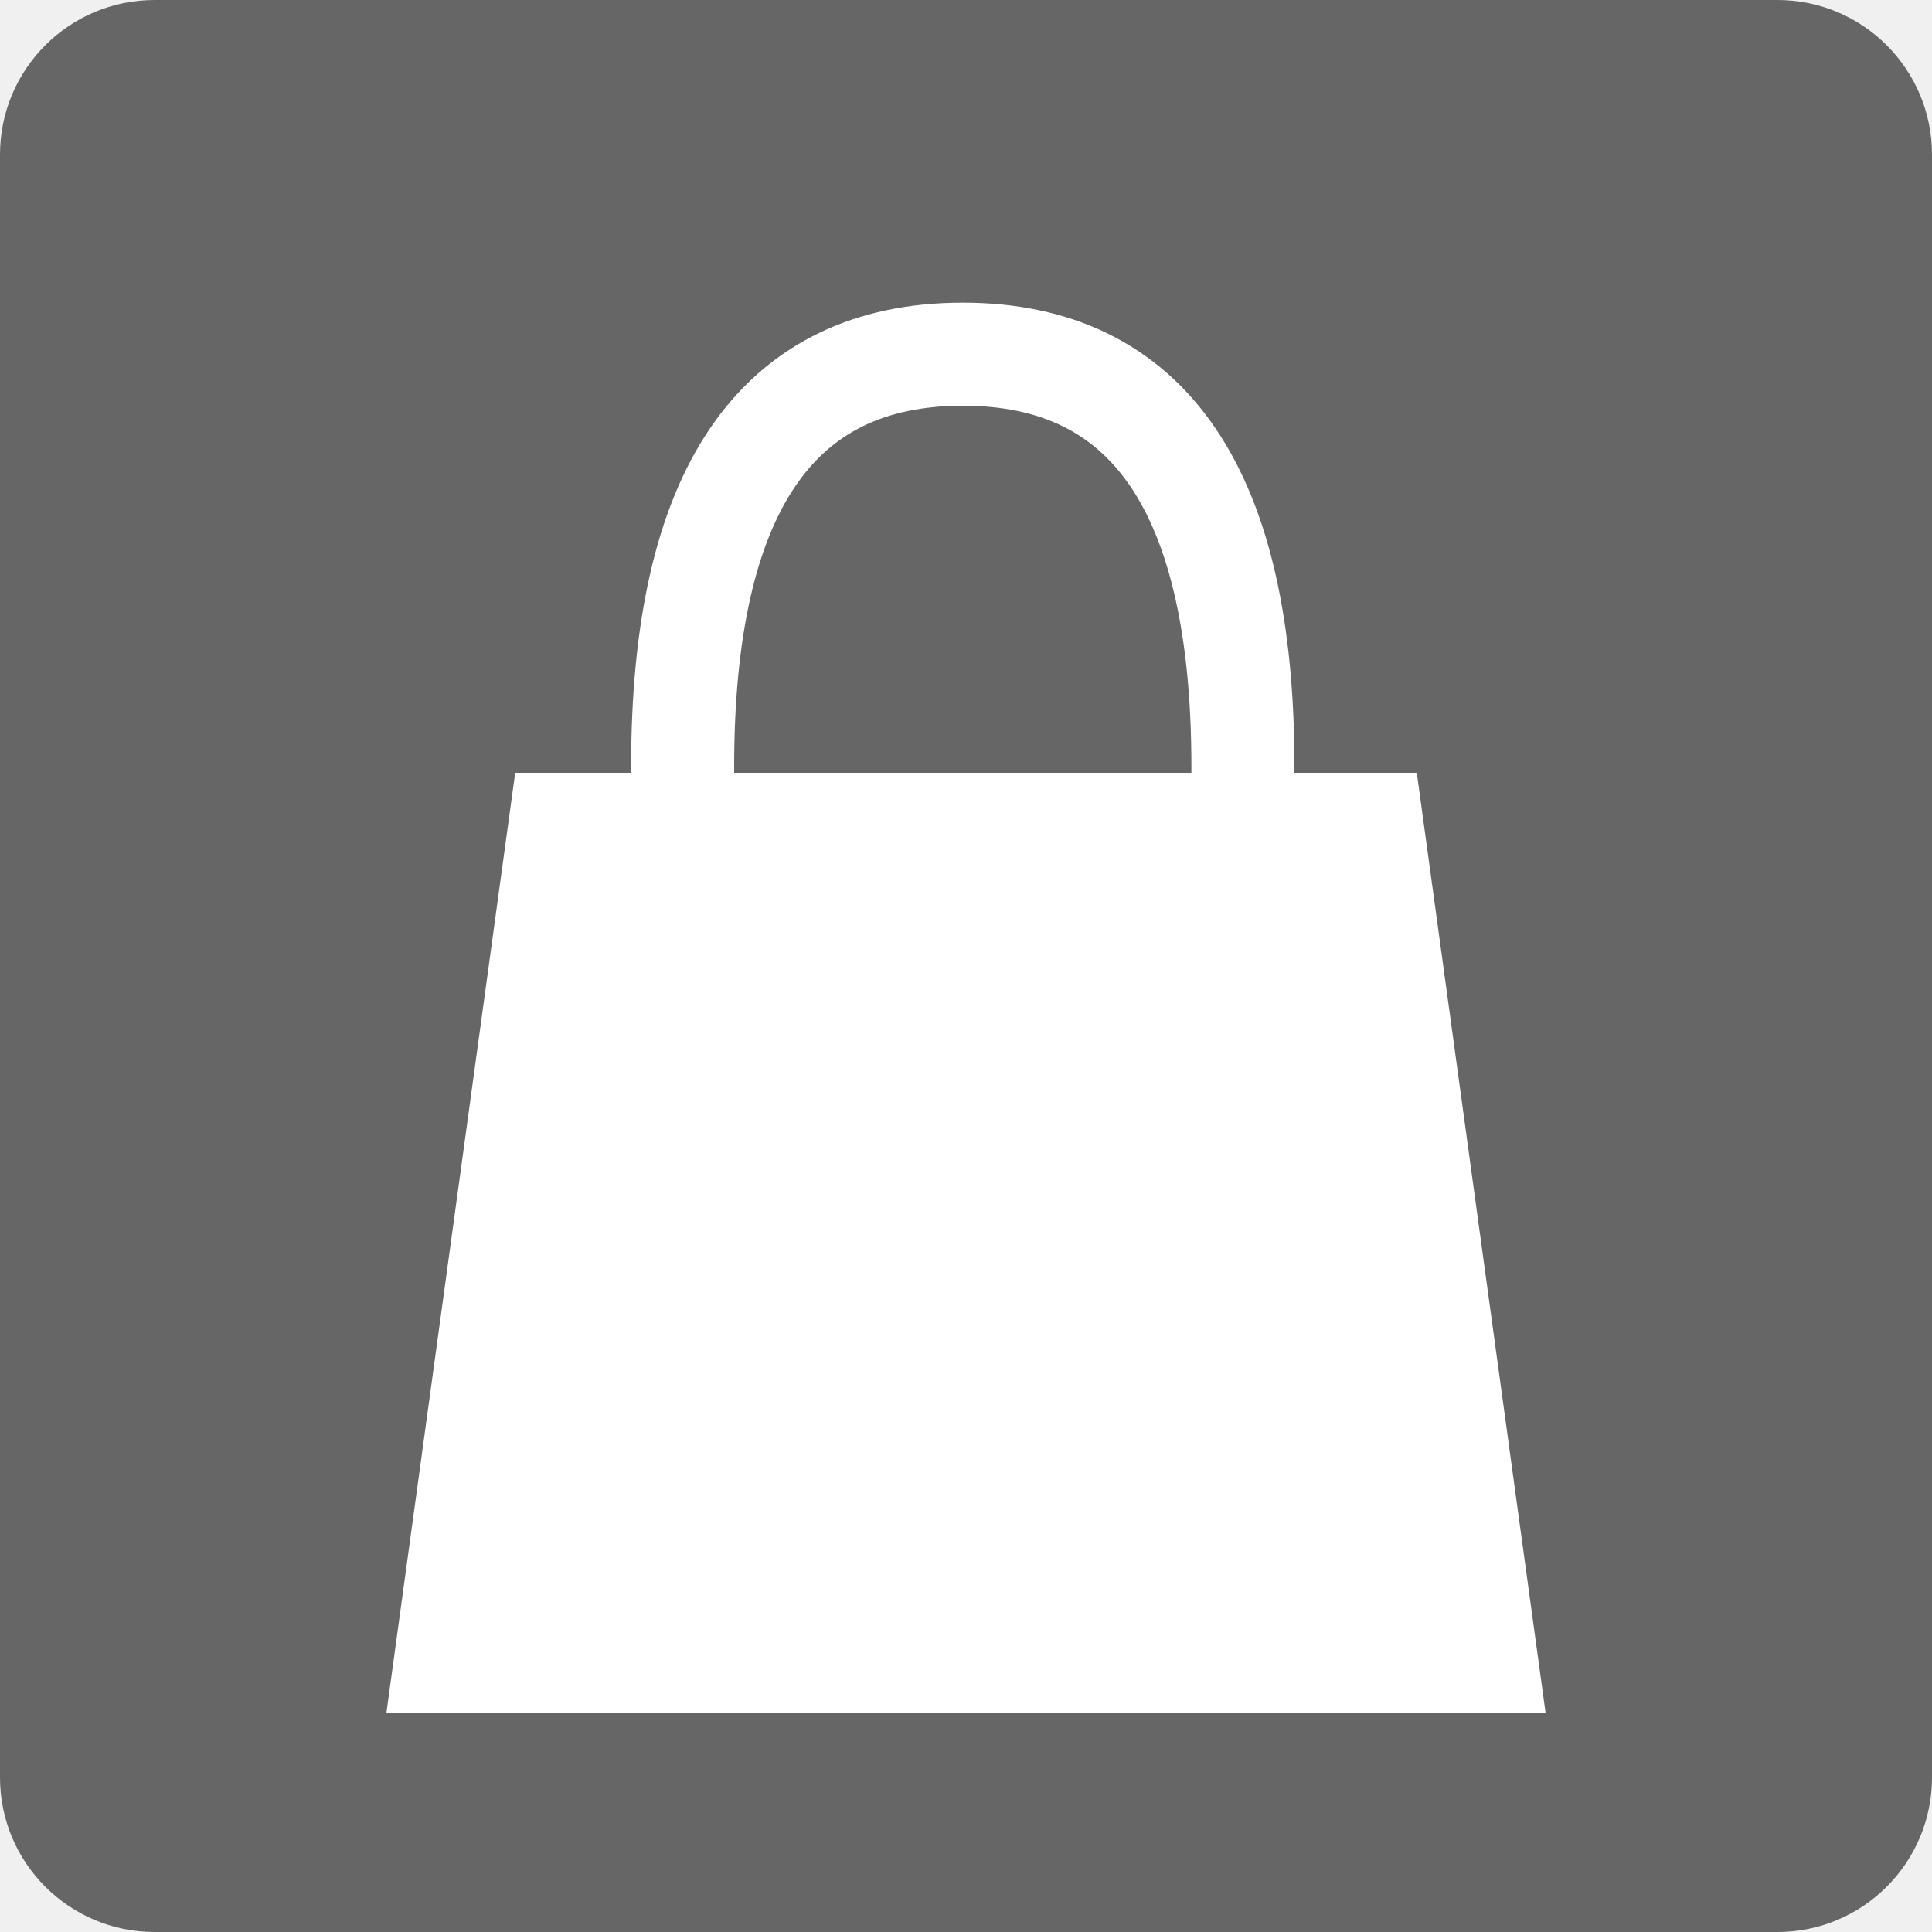
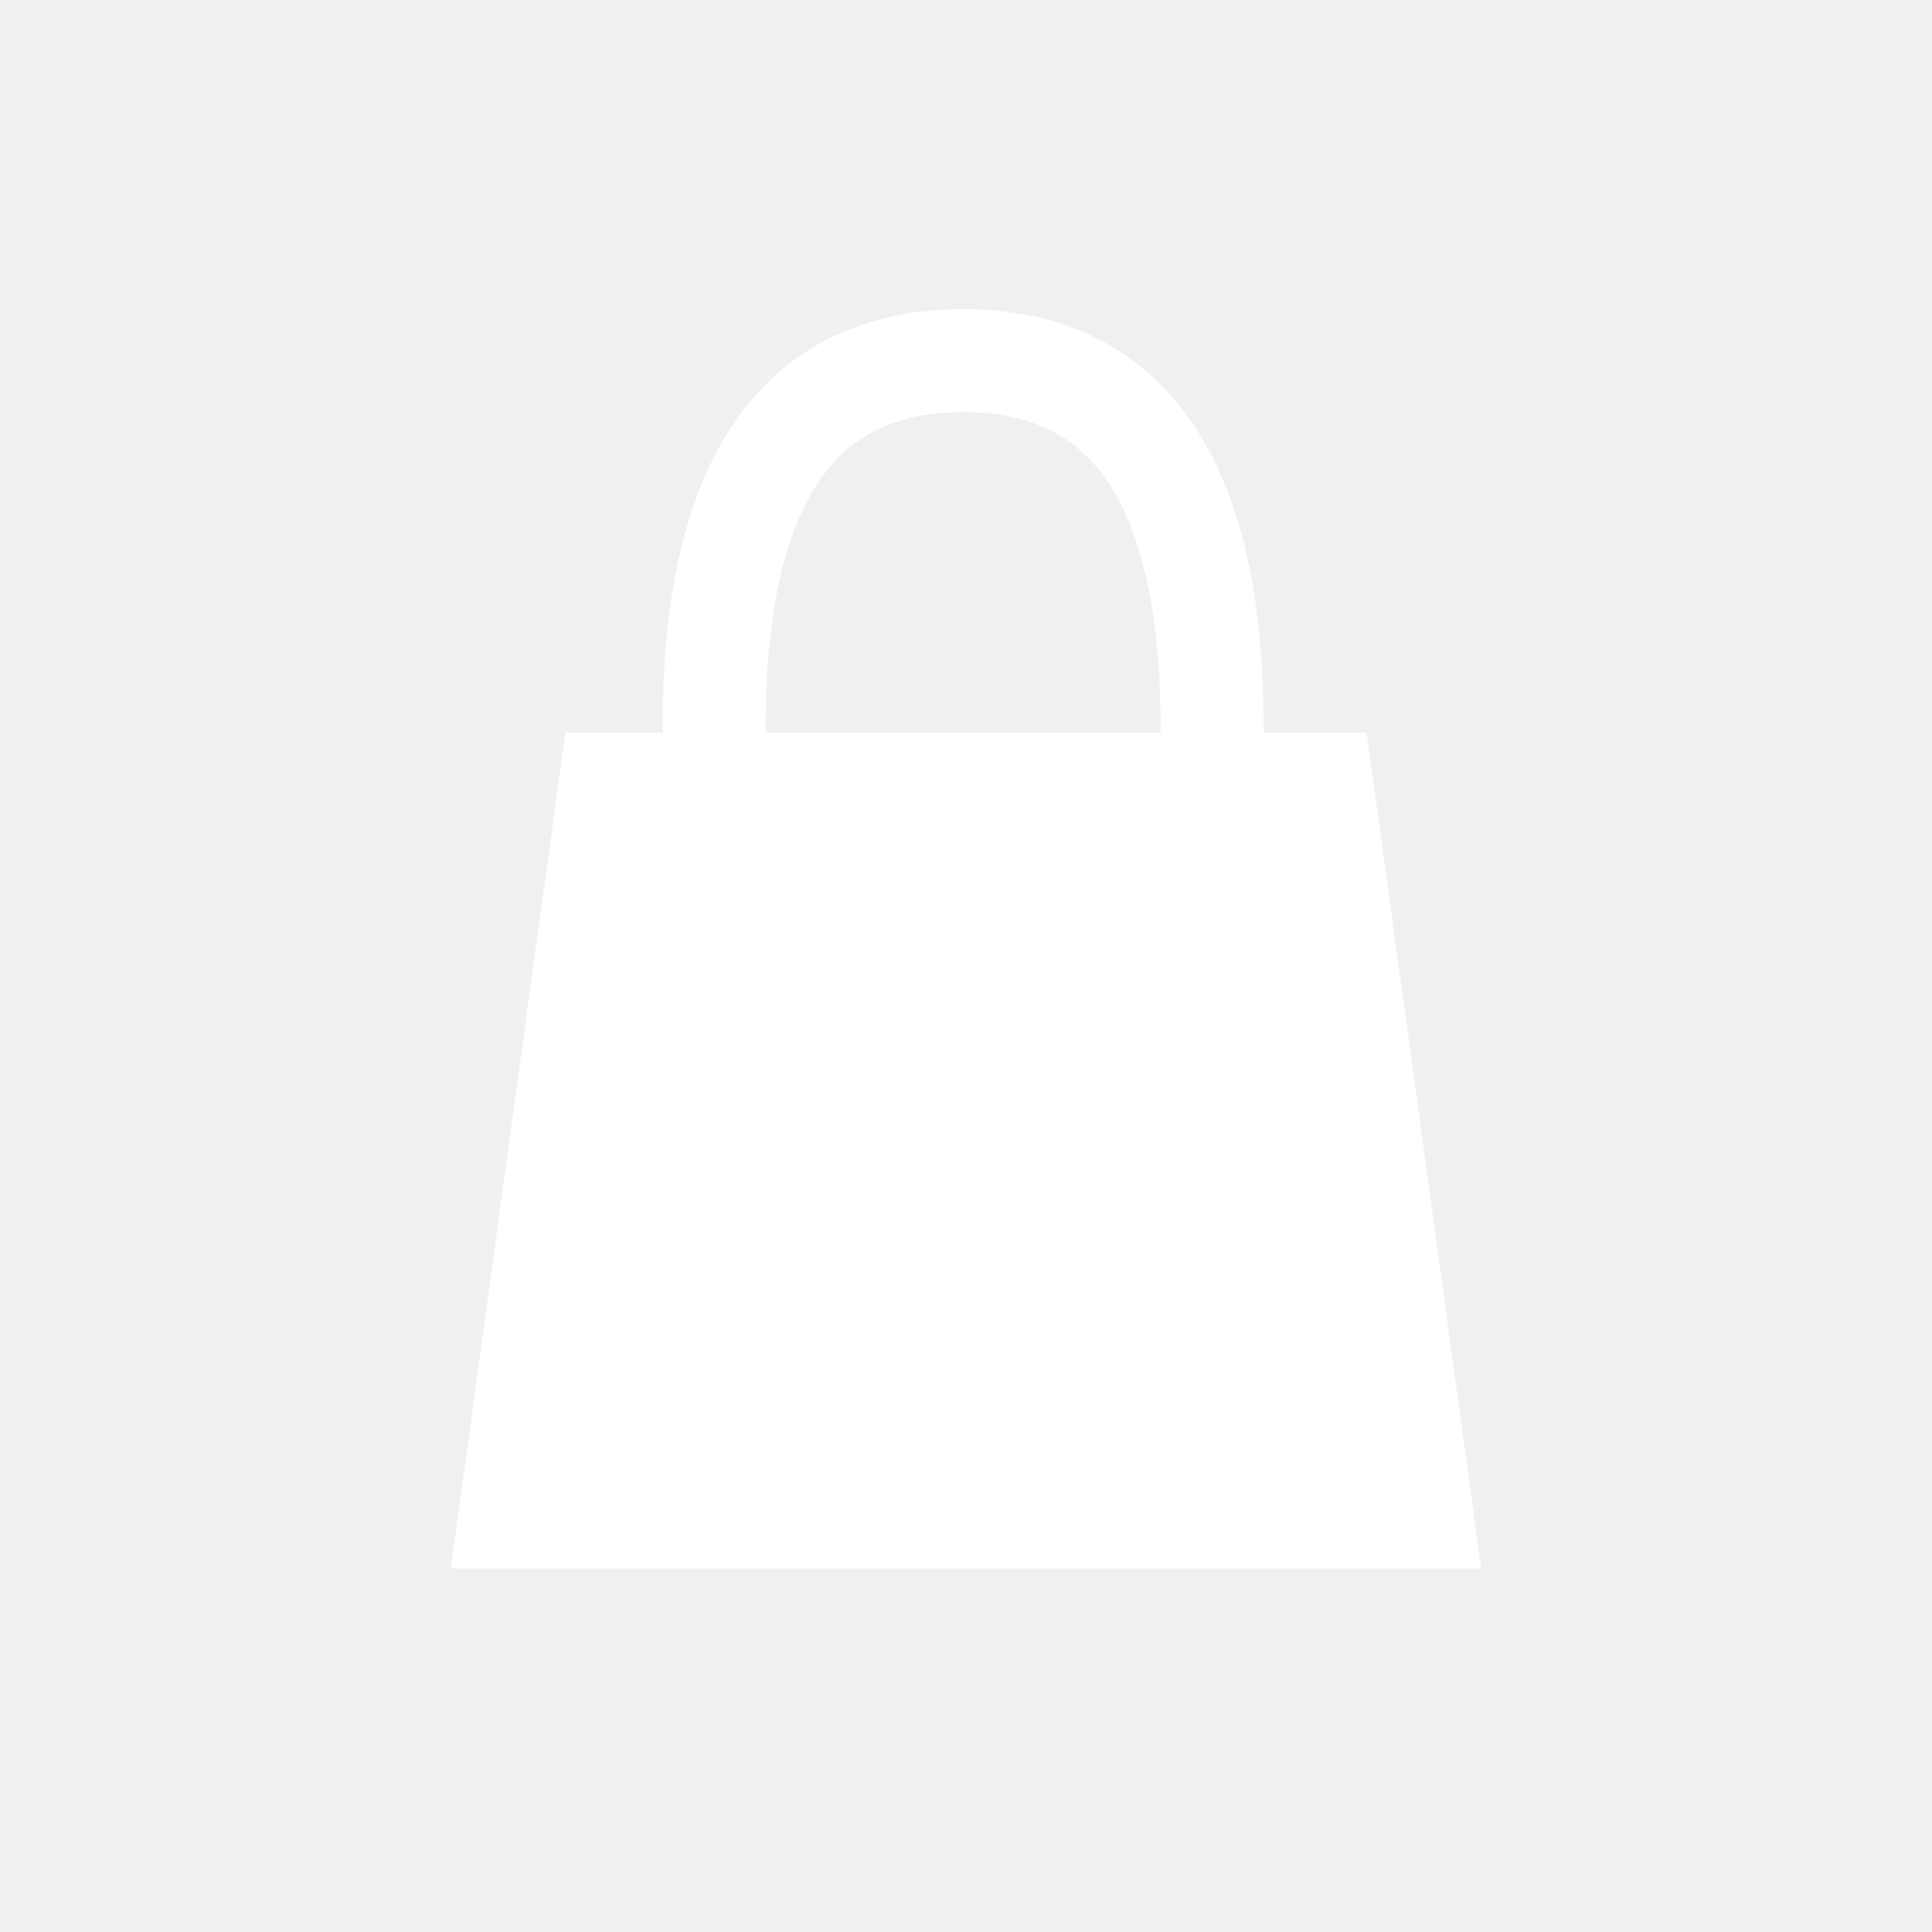
<svg xmlns="http://www.w3.org/2000/svg" width="300px" height="300px" viewBox="0 0 300 300" version="1.1">
  <defs />
  <g id="Page-1" stroke="none" stroke-width="1" fill="none" fill-rule="evenodd">
    <g id="ec" fill-rule="nonzero">
-       <rect id="Background" fill="#666666" x="0" y="0" width="300" height="300" rx="24" />
-       <g transform="translate(60, 55)">
-         <polygon id="Rectangle" fill="#FFFFFF" points="20 65 160 65 180 211 0 211" />
-         <path d="M46,64.042 C46,21.347 60.5,0 89.5,0 C118.5,0 133,21.347 133,64.042" id="Line-3" stroke="#FFFFFF" stroke-width="16" stroke-linecap="square" />
+       <g transform="translate(70, 56)">
+         <polygon id="Rectangle" fill="#FFFFFF" points="17.778 57.778 142.222 57.778 160 187.556 0 187.556" />
+         <path d="M40.889,56.926 C40.889,18.975 53.778,0 79.556,0 C105.333,0 118.222,18.975 118.222,56.926" id="Line-3" stroke="#FFFFFF" stroke-width="16" stroke-linecap="square" />
      </g>
    </g>
  </g>
</svg>
